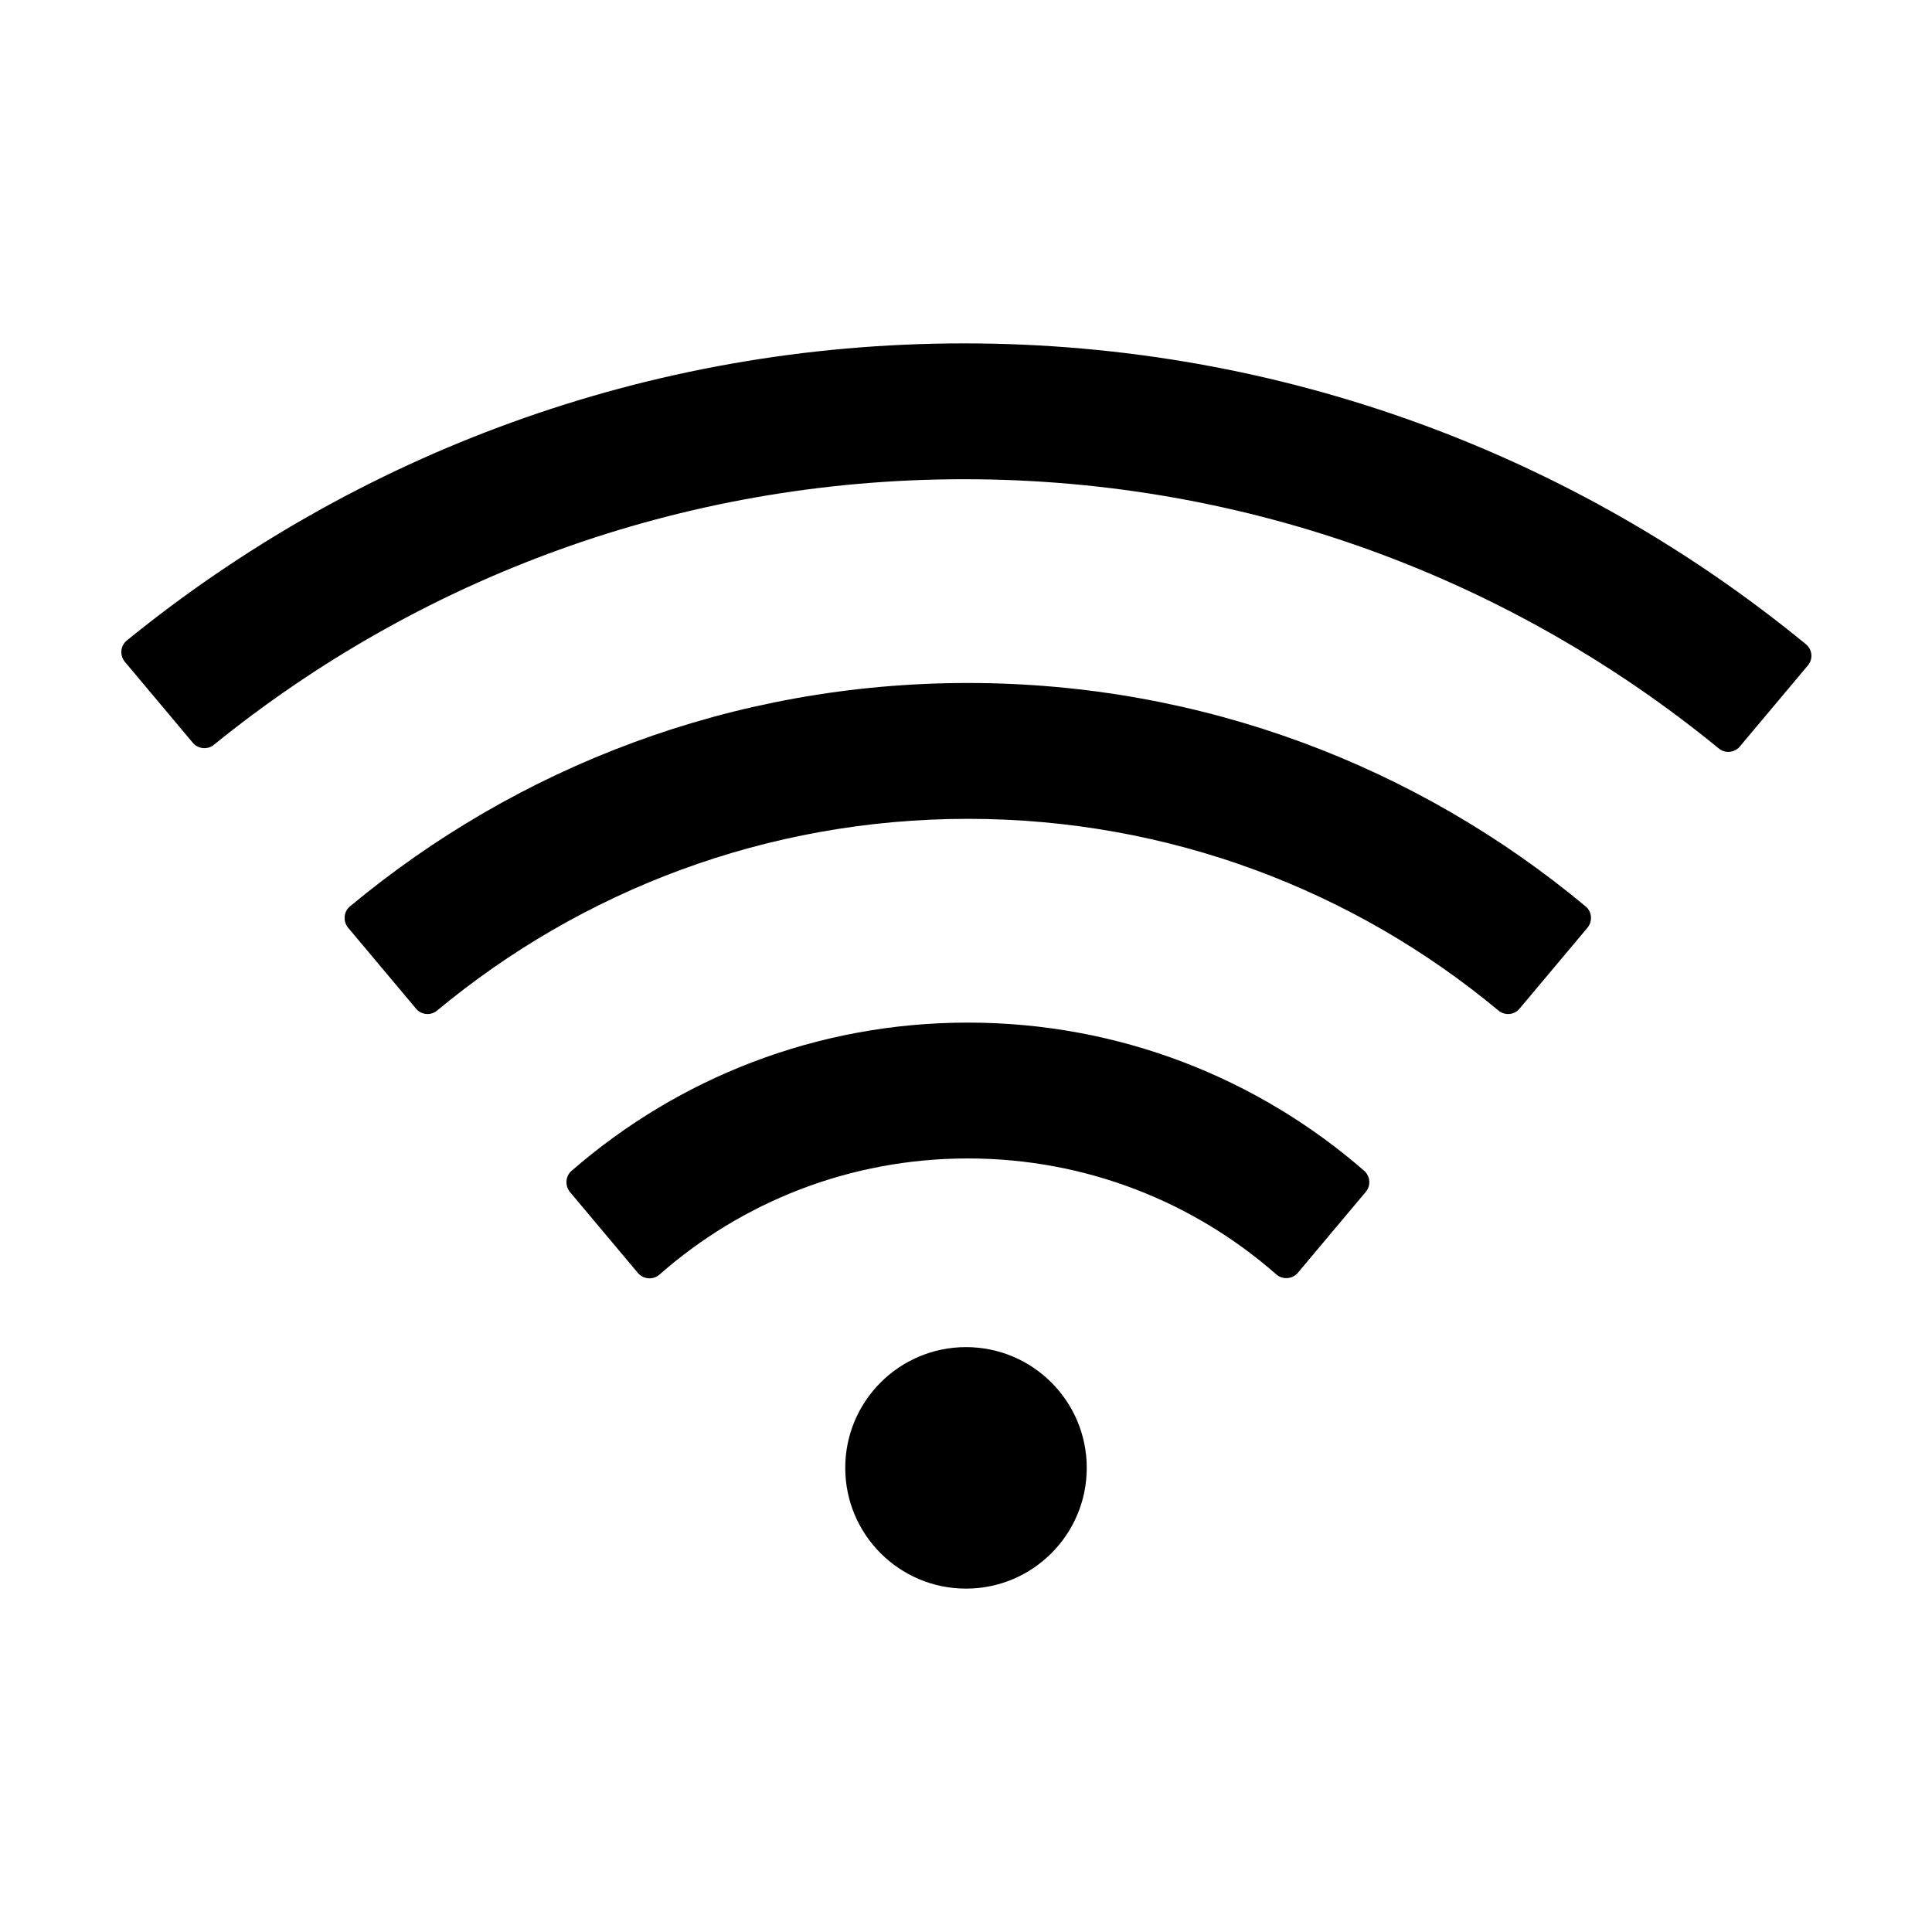
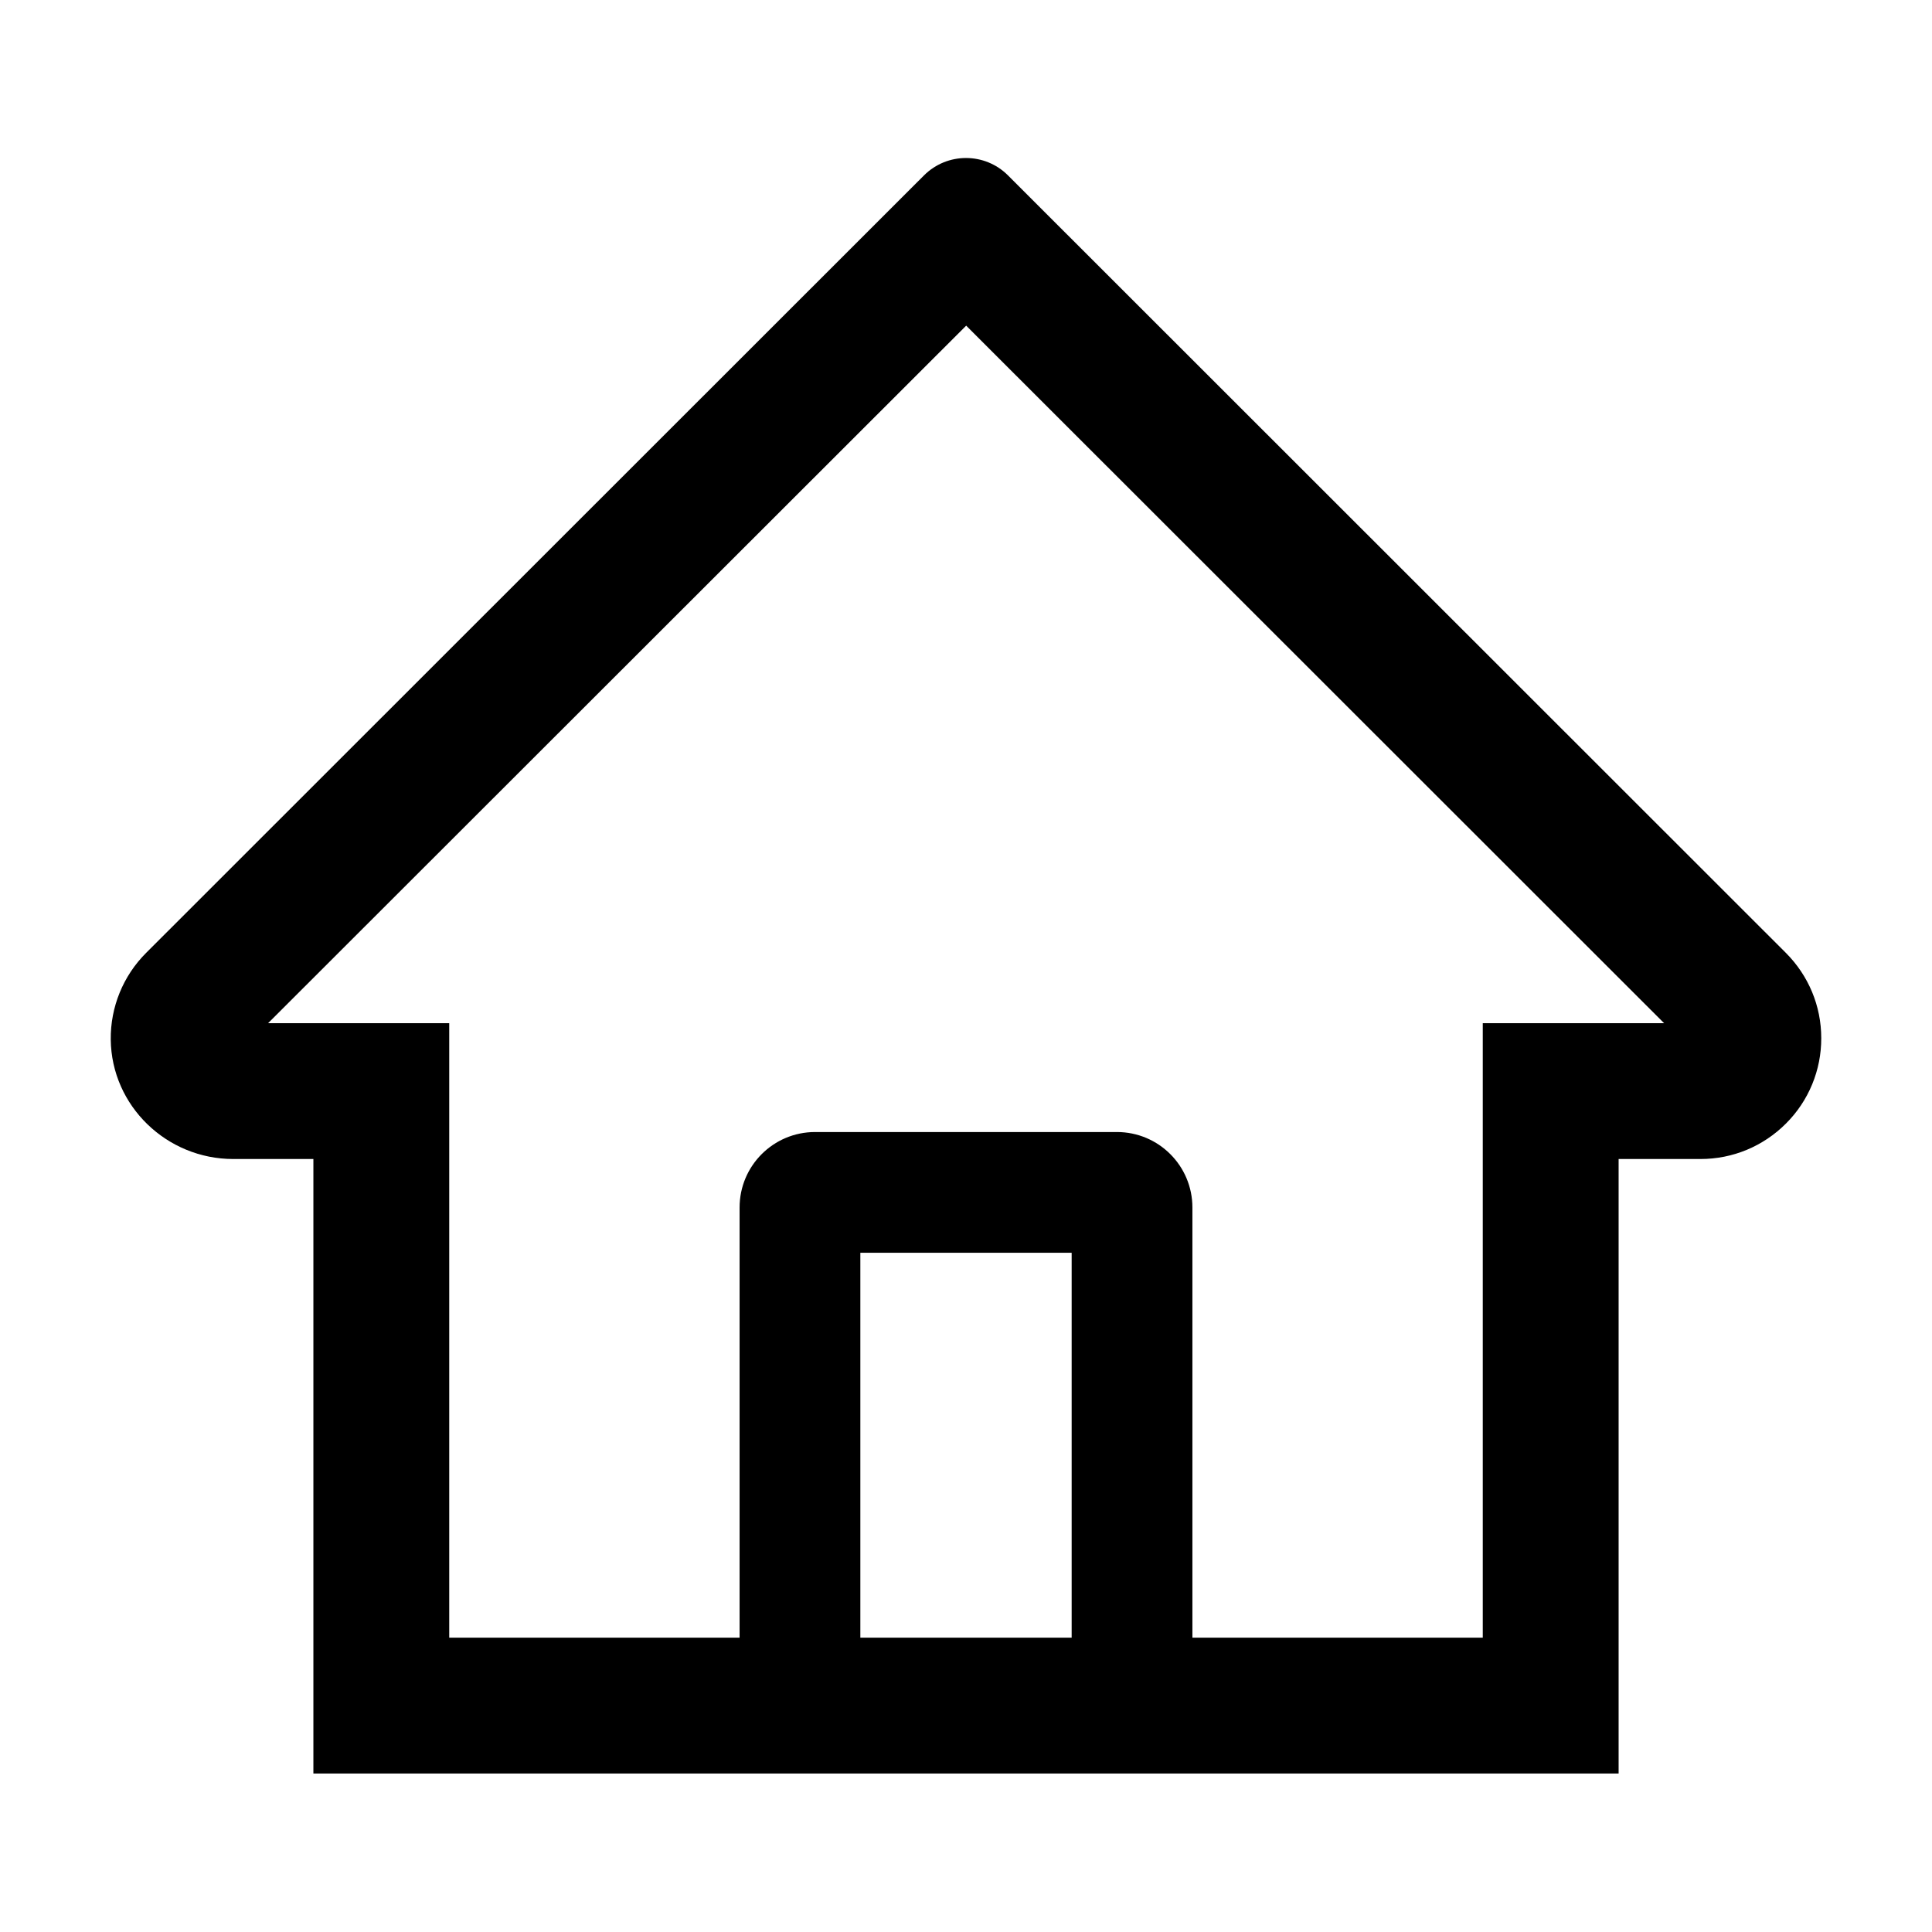
- <svg xmlns="http://www.w3.org/2000/svg" t="1697531019281" class="icon" viewBox="0 0 1024 1024" version="1.1" p-id="5297" width="200" height="200">
-   <path d="M723 620.5C666.8 571.6 593.4 542 513 542s-153.8 29.6-210.1 78.6c-3.2 2.8-3.6 7.8-0.8 11.2l36 42.9c2.9 3.4 8 3.8 11.4 0.9C393.1 637.2 450.3 614 513 614s119.9 23.2 163.5 61.5c3.4 2.9 8.5 2.5 11.4-0.9l36-42.9c2.8-3.3 2.4-8.3-0.9-11.2zM840.4 480.4C751.7 406.5 637.6 362 513 362s-238.7 44.5-327.5 118.4c-3.4 2.8-3.8 7.9-1 11.3l36 42.9c2.8 3.4 7.9 3.8 11.2 1C308 472.2 406.1 434 513 434s205 38.2 281.2 101.6c3.4 2.8 8.4 2.4 11.2-1l36-42.9c2.8-3.4 2.4-8.5-1-11.3z" p-id="5298" />
-   <path d="M957.1 341.4C835.7 241.8 680.3 182 511 182c-168.2 0-322.6 59-443.7 157.4-3.5 2.8-4 7.9-1.1 11.4l36 42.9c2.8 3.3 7.8 3.8 11.1 1.1C222 306.7 360.3 254 511 254c151.8 0 291 53.5 400 142.7 3.4 2.8 8.4 2.3 11.2-1.1l36-42.9c2.9-3.4 2.4-8.5-1.1-11.3z" p-id="5299" />
-   <path d="M512 778m-64 0a64 64 0 1 0 128 0 64 64 0 1 0-128 0Z" p-id="5300" />
+ <svg xmlns="http://www.w3.org/2000/svg" width="128" height="128" viewBox="0 0 1024 1024">
+   <path fill="currentColor" d="M946.5 505L560.1 118.8l-25.9-25.9a31.5 31.5 0 0 0-44.4 0L77.5 505a63.9 63.9 0 0 0-18.8 46c.4 35.2 29.7 63.3 64.9 63.3h42.5V940h691.8V614.3h43.4c17.1 0 33.2-6.7 45.3-18.8a63.6 63.6 0 0 0 18.7-45.3c0-17-6.7-33.1-18.8-45.2zM568 868H456V664h112v204zm217.9-325.7V868H632V640c0-22.1-17.9-40-40-40H432c-22.1 0-40 17.9-40 40v228H238.1V542.3h-96l370-369.7l23.1 23.1L882 542.3h-96.1z" />
</svg>
